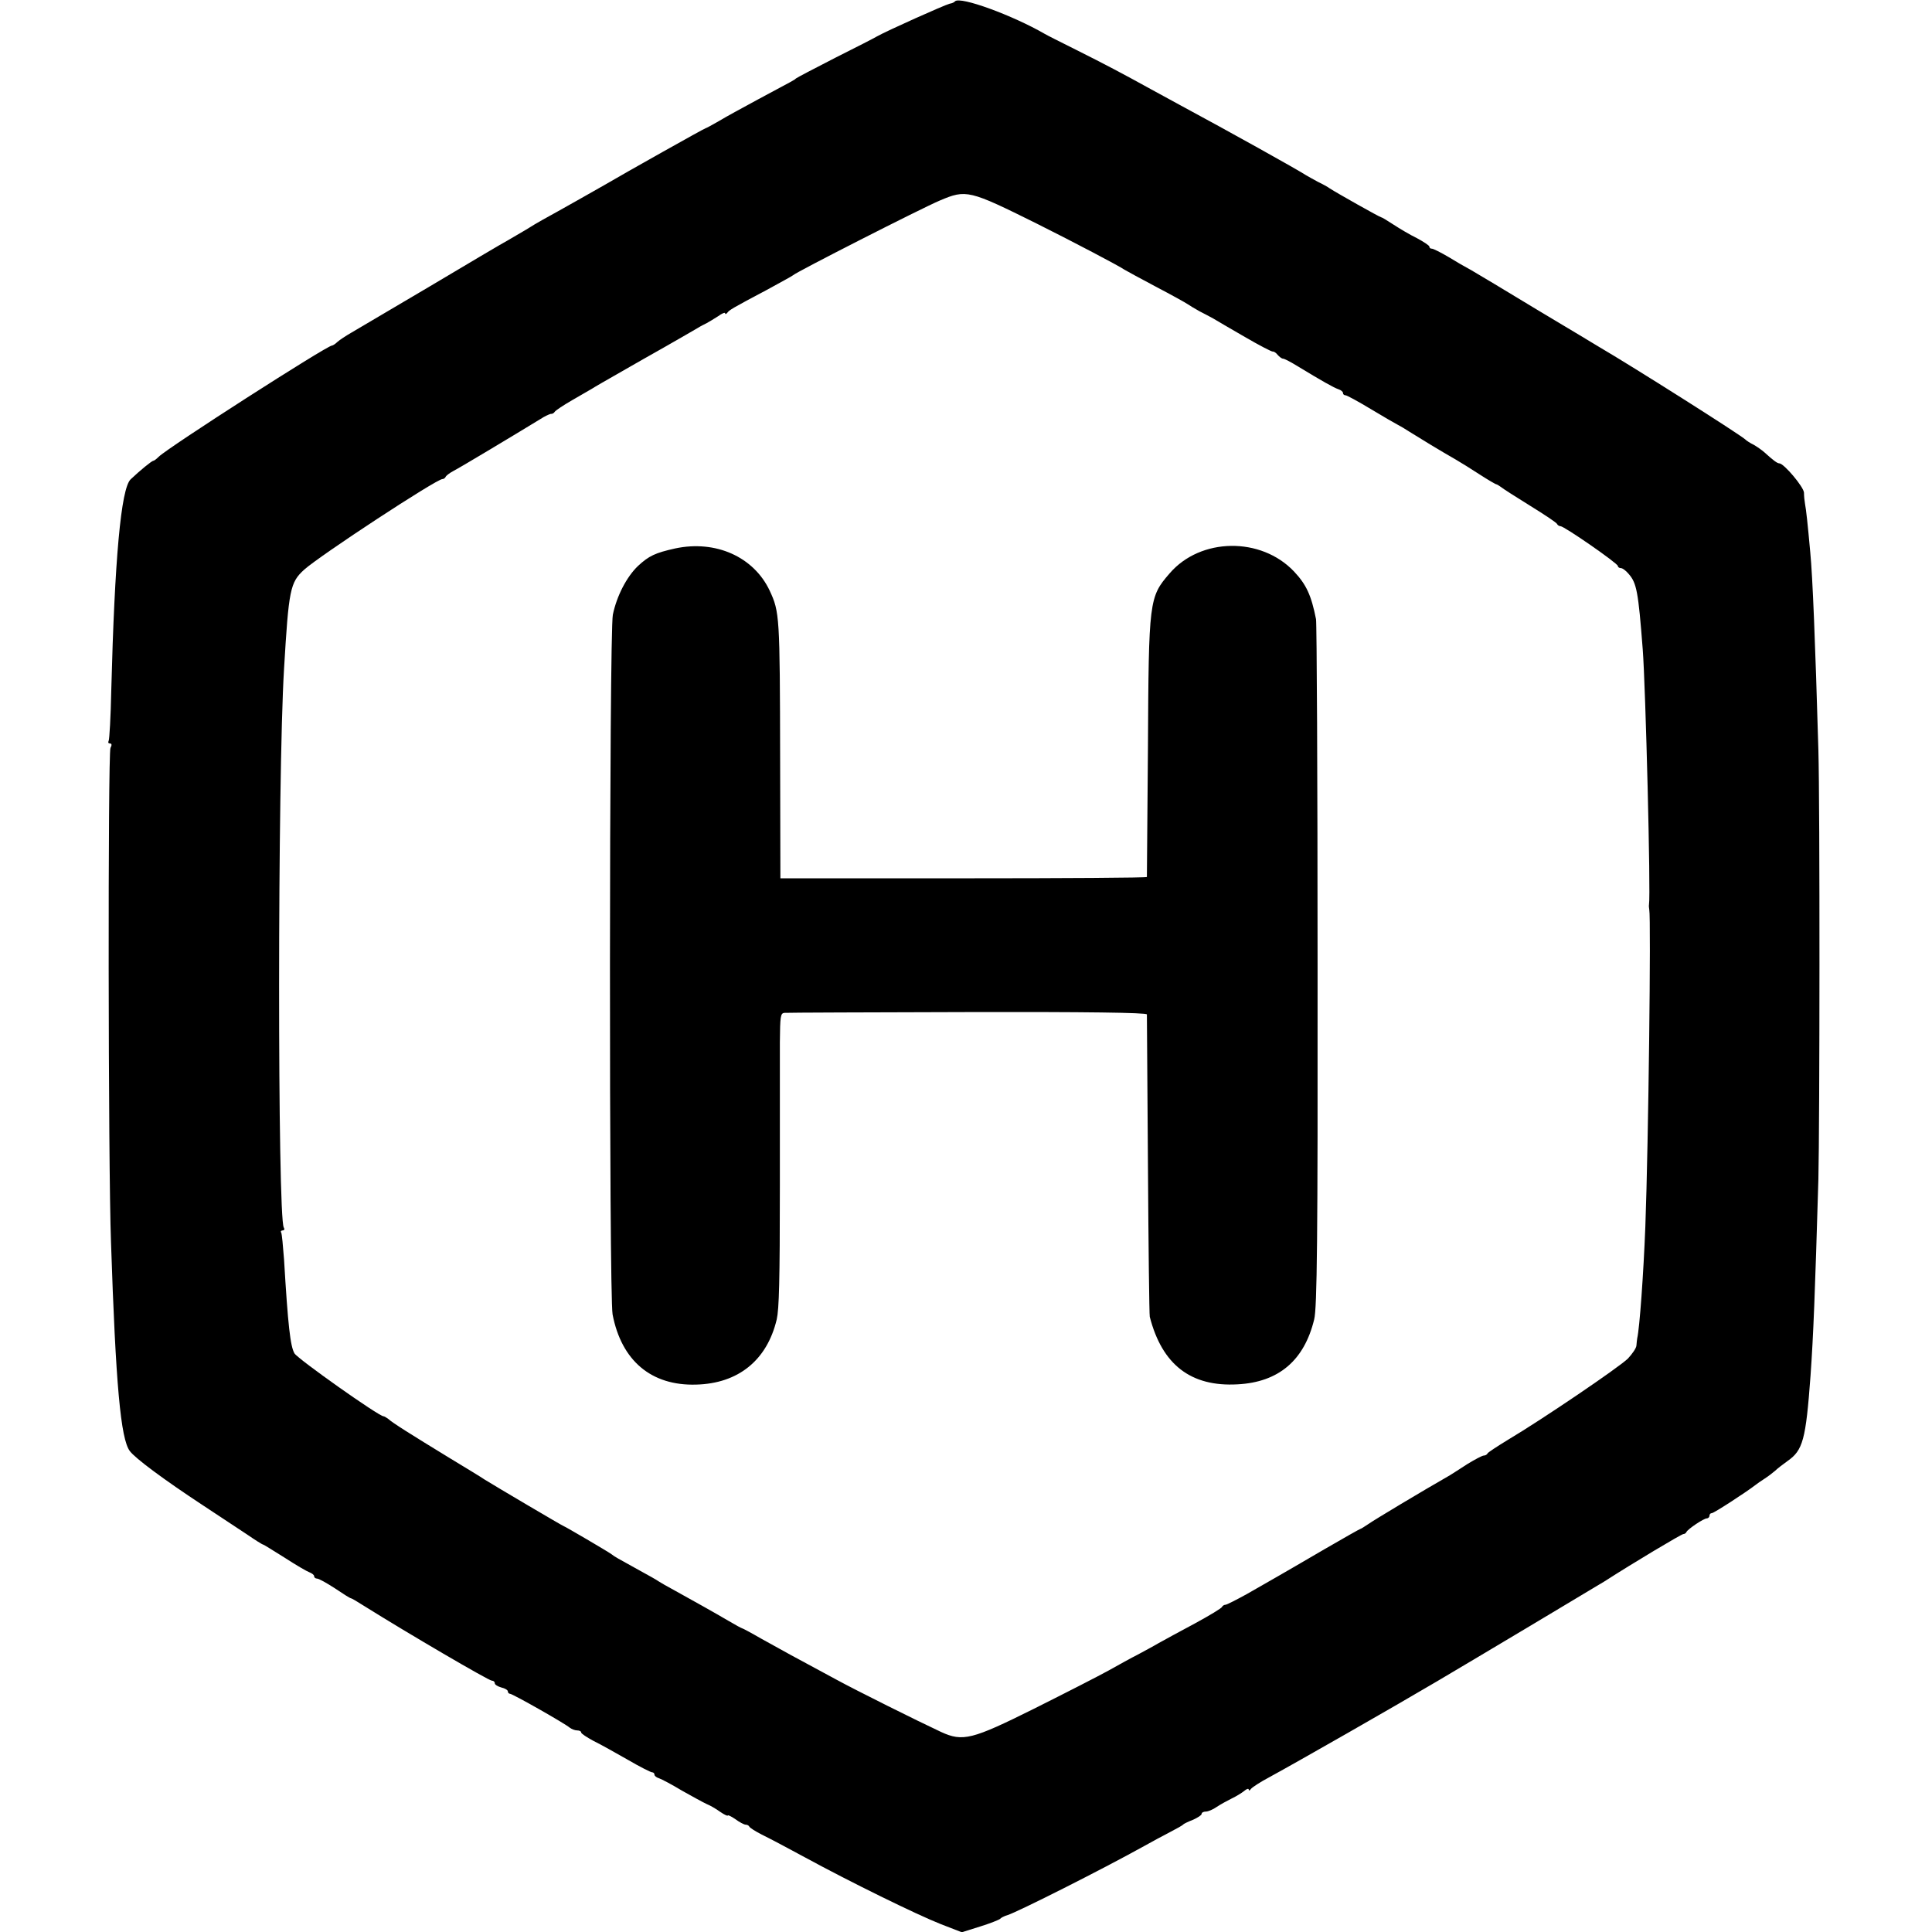
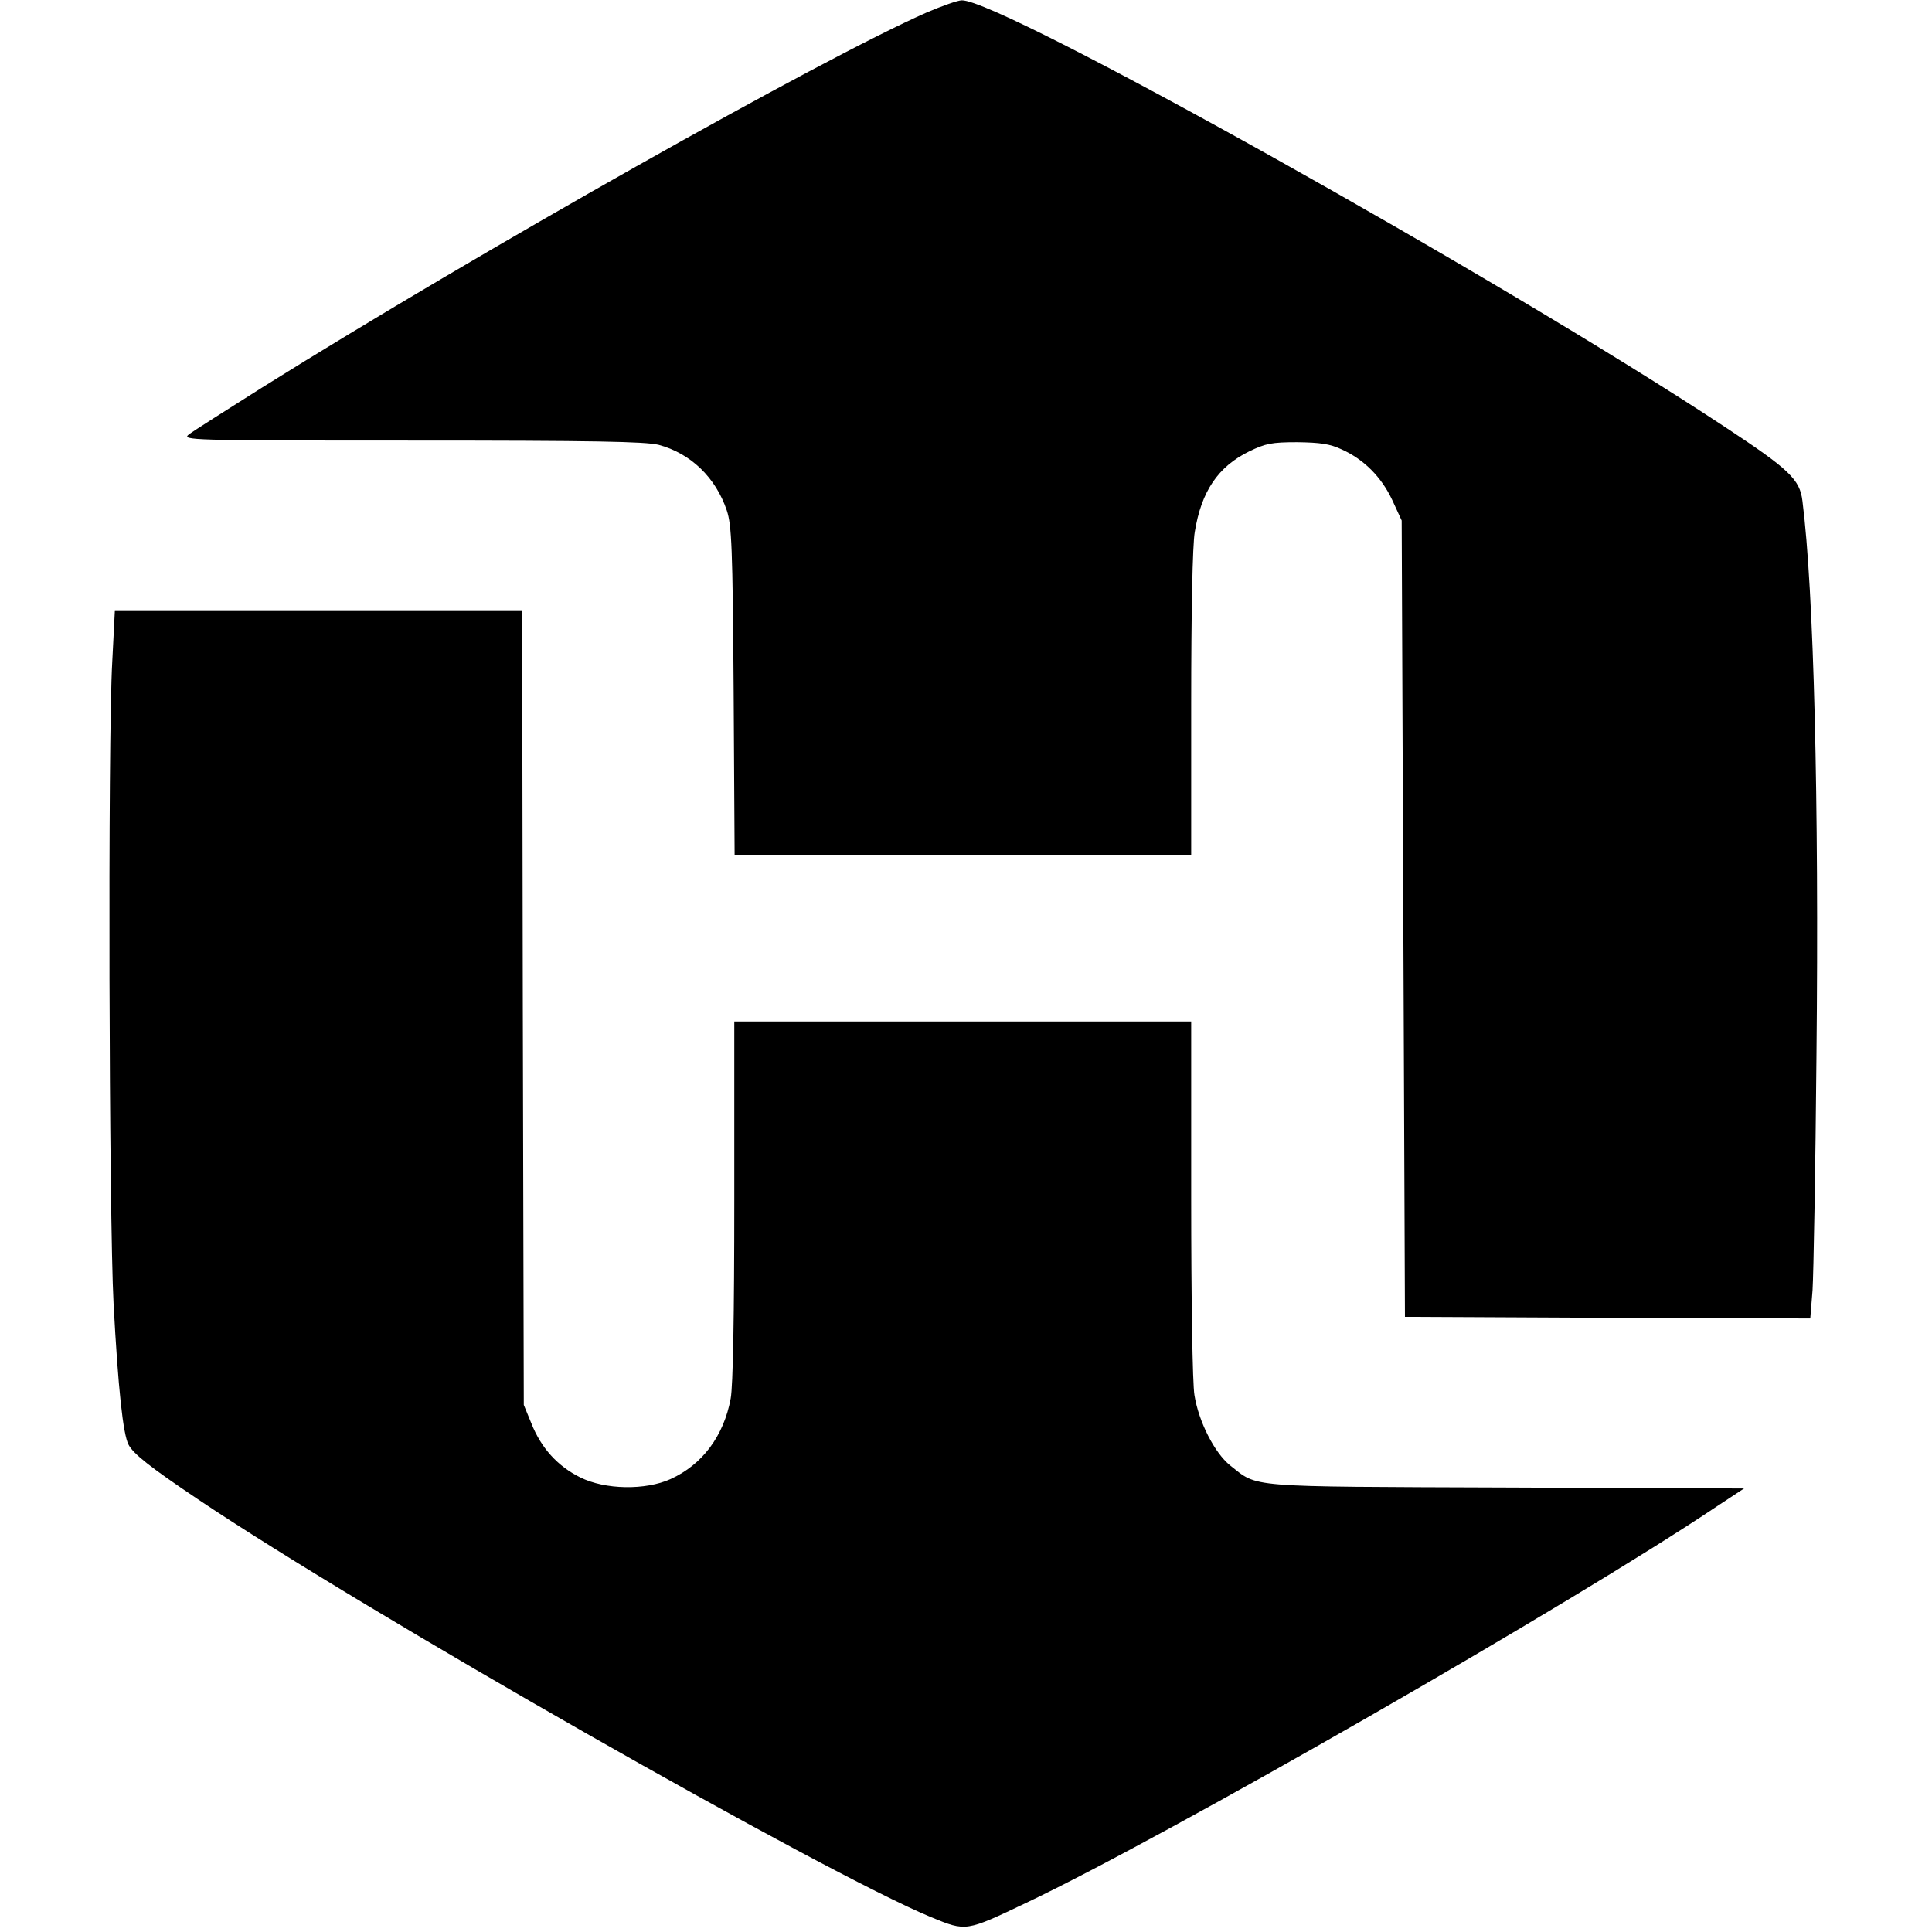
- <svg xmlns="http://www.w3.org/2000/svg" version="1.0" width="738pt" height="738pt" viewBox="0 0 738 738" preserveAspectRatio="xMidYMid meet">
-   <g transform="translate(0,738) scale(0.1,-0.1)" fill="#000000" stroke="none">
-     <path d="M3648 7375 c-3 -4 -12 -8 -20 -9 -20 -5 -239 -103 -278 -125 -8 -5 -80 -42 -160 -82 -80 -41 -147 -76 -150 -79 -6 -6 -5 -5 -145 -80 -55 -30 -122 -66 -148 -82 -26 -15 -50 -28 -52 -28 -4 0 -310 -172 -383 -215 -17 -10 -185 -105 -240 -135 -15 -8 -43 -25 -62 -37 -19 -11 -51 -30 -70 -41 -19 -10 -154 -90 -300 -177 -146 -86 -281 -166 -300 -177 -19 -11 -42 -26 -51 -34 -8 -8 -18 -14 -21 -14 -19 0 -627 -390 -662 -425 -8 -8 -17 -15 -20 -15 -6 0 -51 -37 -87 -71 -37 -36 -61 -304 -74 -807 -2 -100 -7 -187 -10 -192 -3 -6 -1 -10 5 -10 7 0 8 -6 2 -17 -10 -19 -9 -1594 2 -1888 18 -544 37 -752 72 -798 21 -28 130 -109 279 -207 61 -40 136 -90 168 -111 32 -22 59 -39 62 -39 2 0 39 -23 82 -50 43 -28 86 -53 95 -56 10 -4 18 -10 18 -15 0 -5 5 -9 11 -9 7 0 37 -17 68 -37 31 -21 58 -38 61 -38 3 0 25 -13 50 -29 166 -104 477 -286 489 -286 6 0 11 -4 11 -10 0 -5 11 -12 25 -16 14 -3 25 -10 25 -15 0 -5 4 -9 8 -9 10 0 211 -114 229 -130 7 -5 19 -10 28 -10 8 0 15 -3 15 -8 0 -4 21 -18 47 -32 27 -13 85 -46 131 -72 46 -27 88 -48 93 -48 5 0 9 -4 9 -9 0 -5 8 -11 18 -14 9 -3 49 -24 87 -47 39 -22 81 -45 94 -51 13 -5 37 -19 52 -30 16 -11 29 -17 29 -14 0 3 13 -3 29 -14 16 -12 34 -21 39 -21 6 0 12 -3 14 -7 2 -5 23 -18 48 -31 25 -12 99 -51 165 -87 169 -92 425 -218 519 -255 l80 -31 70 22 c39 12 73 26 76 29 3 4 16 11 30 15 40 13 358 173 520 263 30 17 75 41 100 54 25 13 47 25 50 29 3 3 20 11 38 18 17 8 32 17 32 22 0 5 7 9 16 9 9 0 28 8 42 18 15 10 41 24 57 32 17 8 38 21 48 29 9 8 17 10 17 5 0 -5 4 -4 8 2 4 6 36 27 72 46 103 56 481 272 640 366 134 79 606 361 640 382 107 69 293 180 300 180 4 0 10 3 12 8 5 11 66 52 78 52 5 0 10 5 10 10 0 6 4 10 9 10 8 0 131 80 166 107 6 5 22 16 36 25 14 9 32 23 40 30 8 8 29 24 47 37 59 41 70 81 88 326 11 156 17 310 30 750 5 206 6 1431 0 1640 -12 415 -22 662 -31 755 -10 111 -16 165 -20 185 -2 11 -4 30 -4 43 -1 22 -76 111 -94 112 -8 0 -23 11 -57 42 -10 9 -29 22 -41 29 -13 6 -28 16 -33 21 -30 25 -428 277 -558 353 -9 6 -115 69 -235 141 -120 73 -234 141 -253 152 -19 10 -59 33 -88 51 -29 17 -57 31 -62 31 -6 0 -10 3 -10 8 0 4 -21 18 -47 32 -27 13 -67 37 -90 52 -23 15 -44 28 -47 28 -5 0 -170 93 -196 110 -8 6 -28 17 -45 25 -16 9 -37 20 -45 25 -37 24 -292 166 -485 270 -27 15 -77 42 -110 60 -105 58 -177 96 -285 150 -58 29 -112 56 -120 61 -121 70 -322 144 -342 124z m312 -849 c142 -71 315 -162 335 -176 6 -4 60 -33 120 -65 61 -32 115 -62 122 -67 7 -5 27 -17 45 -27 18 -9 42 -22 53 -28 11 -7 65 -38 120 -70 55 -32 103 -57 107 -56 3 1 12 -4 18 -12 7 -8 16 -15 21 -15 5 0 30 -13 56 -29 92 -56 138 -82 156 -88 9 -3 17 -9 17 -14 0 -5 4 -9 10 -9 5 0 49 -24 97 -53 48 -29 95 -56 103 -60 8 -4 27 -15 42 -25 30 -19 125 -77 178 -107 19 -11 61 -37 93 -58 31 -20 60 -37 63 -37 2 0 10 -5 17 -10 7 -6 57 -38 112 -72 55 -34 102 -65 103 -70 2 -4 8 -8 13 -8 14 0 219 -142 219 -152 0 -4 5 -8 11 -8 7 0 20 -10 30 -22 31 -35 37 -68 54 -288 11 -141 31 -937 24 -975 -1 -5 0 -14 1 -20 7 -32 -3 -887 -15 -1210 -7 -181 -22 -389 -31 -427 -1 -5 -2 -16 -3 -27 0 -10 -16 -33 -33 -51 -34 -33 -325 -231 -458 -310 -41 -25 -76 -48 -78 -52 -2 -5 -9 -8 -14 -8 -6 0 -34 -15 -62 -32 -27 -18 -58 -37 -67 -43 -105 -60 -290 -171 -311 -186 -15 -10 -29 -19 -31 -19 -2 0 -64 -35 -138 -78 -74 -43 -154 -90 -179 -104 -25 -14 -77 -44 -117 -67 -40 -22 -77 -41 -82 -41 -5 0 -11 -4 -13 -8 -1 -5 -48 -33 -103 -63 -55 -29 -118 -64 -140 -76 -22 -13 -58 -32 -80 -44 -22 -11 -71 -38 -110 -60 -38 -21 -167 -87 -285 -146 -237 -118 -272 -127 -355 -89 -88 41 -325 159 -400 200 -153 82 -220 119 -288 157 -38 22 -70 39 -72 39 -2 0 -26 13 -53 29 -58 34 -128 73 -202 114 -30 16 -59 33 -65 37 -5 4 -37 22 -70 40 -87 48 -98 54 -109 63 -15 11 -179 107 -182 107 -3 0 -259 151 -304 179 -8 6 -69 43 -135 83 -144 88 -216 133 -232 148 -7 5 -15 10 -18 10 -18 0 -326 218 -340 240 -16 27 -25 107 -40 359 -4 52 -8 98 -11 103 -3 4 0 8 6 8 6 0 8 5 4 11 -24 40 -24 1722 1 2134 18 303 23 330 77 379 60 54 505 346 528 346 5 0 10 4 12 8 2 5 15 15 30 23 22 11 224 132 345 206 13 7 26 13 29 12 4 0 10 3 13 8 3 5 33 25 66 44 33 19 67 39 76 44 14 9 42 25 147 85 15 9 74 42 132 75 57 33 114 65 125 72 11 7 27 15 35 19 8 4 27 16 43 26 15 11 27 16 27 11 0 -4 4 -3 8 2 8 11 18 17 150 87 53 29 99 54 102 57 10 11 491 256 560 285 101 43 112 40 370 -88z" />
-     <path d="M2579 5285 c-76 -17 -100 -28 -142 -67 -43 -41 -81 -114 -96 -186 -14 -69 -15 -2596 -1 -2673 34 -177 148 -273 319 -268 161 4 271 93 308 249 9 40 12 146 12 510 0 217 0 404 0 415 0 11 0 71 0 133 1 100 2 112 18 113 10 1 325 2 700 3 449 1 683 -2 684 -9 0 -5 2 -264 4 -575 2 -311 5 -572 7 -580 47 -183 157 -268 335 -258 157 8 255 91 293 248 11 44 14 302 13 1350 0 712 -3 1309 -6 1325 -18 91 -37 132 -84 182 -126 133 -357 130 -475 -7 -79 -91 -80 -103 -83 -665 -2 -269 -4 -492 -4 -495 -1 -3 -316 -5 -701 -5 l-699 0 -1 455 c-1 549 -2 562 -40 644 -61 129 -206 194 -361 161z" />
+ <svg xmlns="http://www.w3.org/2000/svg" version="1.0" width="592pt" height="592pt" viewBox="0 0 592 592" preserveAspectRatio="xMidYMid meet">
+   <g transform="translate(0,592) scale(0.1,-0.1)" fill="#000000" stroke="none">
+     <path d="M2840 5882 c-327 -144 -1368 -731 -2036 -1149 -111 -70 -212 -134 -225 -144 -23 -18 -2 -19 681 -19 559 0 716 -3 758 -13 98 -26 175 -100 209 -201 15 -45 18 -112 21 -553 l3 -503 700 0 699 0 0 463 c0 275 4 488 11 527 20 124 71 200 167 247 50 24 68 28 147 28 70 -1 100 -5 136 -22 69 -31 122 -85 155 -155 l29 -63 5 -1220 5 -1220 621 -3 621 -2 7 87 c3 49 9 372 12 718 8 780 -8 1426 -43 1700 -8 66 -39 96 -241 229 -690 455 -2216 1308 -2335 1305 -12 0 -60 -17 -107 -37z" />
+     <path d="M344 3893 c-14 -242 -10 -1700 4 -1968 14 -261 29 -400 46 -432 15 -28 65 -68 211 -166 511 -344 1921 -1147 2249 -1282 107 -44 105 -44 292 45 426 202 1672 917 2116 1215 l82 54 -730 3 c-806 3 -757 -1 -845 68 -47 38 -96 133 -109 215 -6 34 -10 295 -10 603 l0 542 -700 0 -700 0 0 -548 c0 -353 -4 -569 -11 -607 -21 -115 -87 -203 -184 -247 -77 -35 -201 -33 -277 5 -69 34 -120 90 -150 166 l-23 56 -3 1218 -2 1217 -624 0 -624 0 -8 -157z" />
  </g>
</svg>
